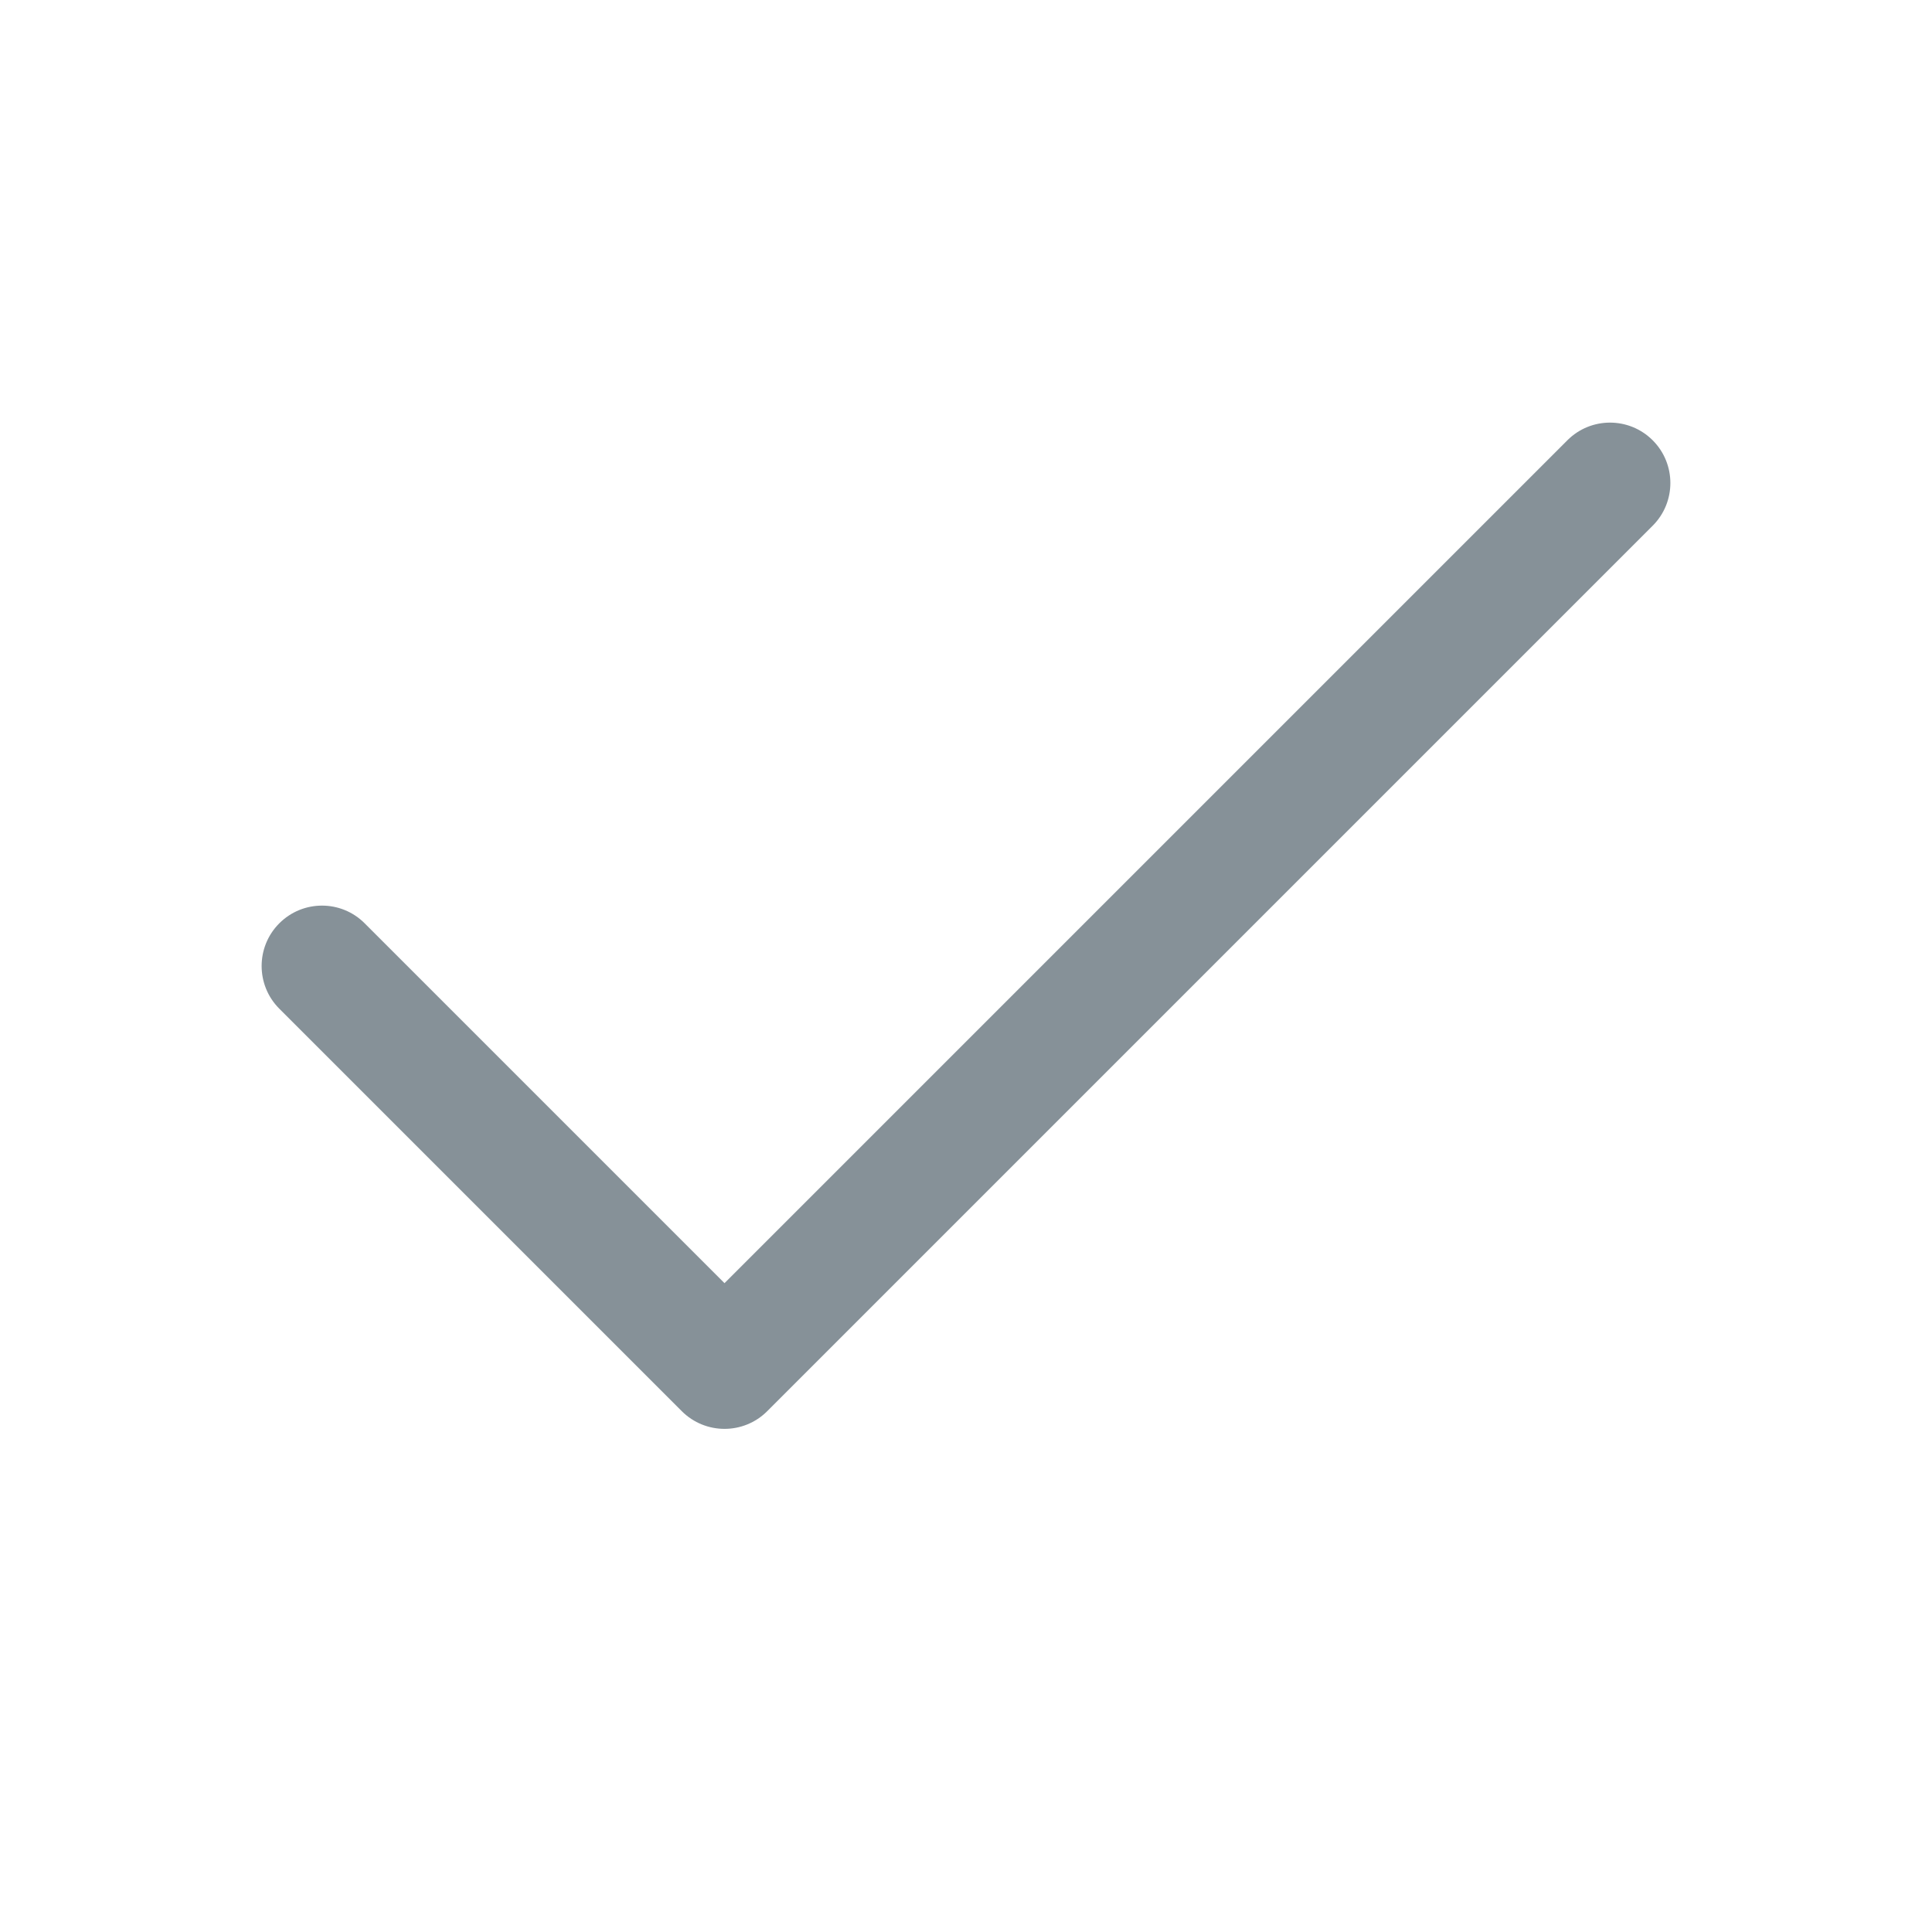
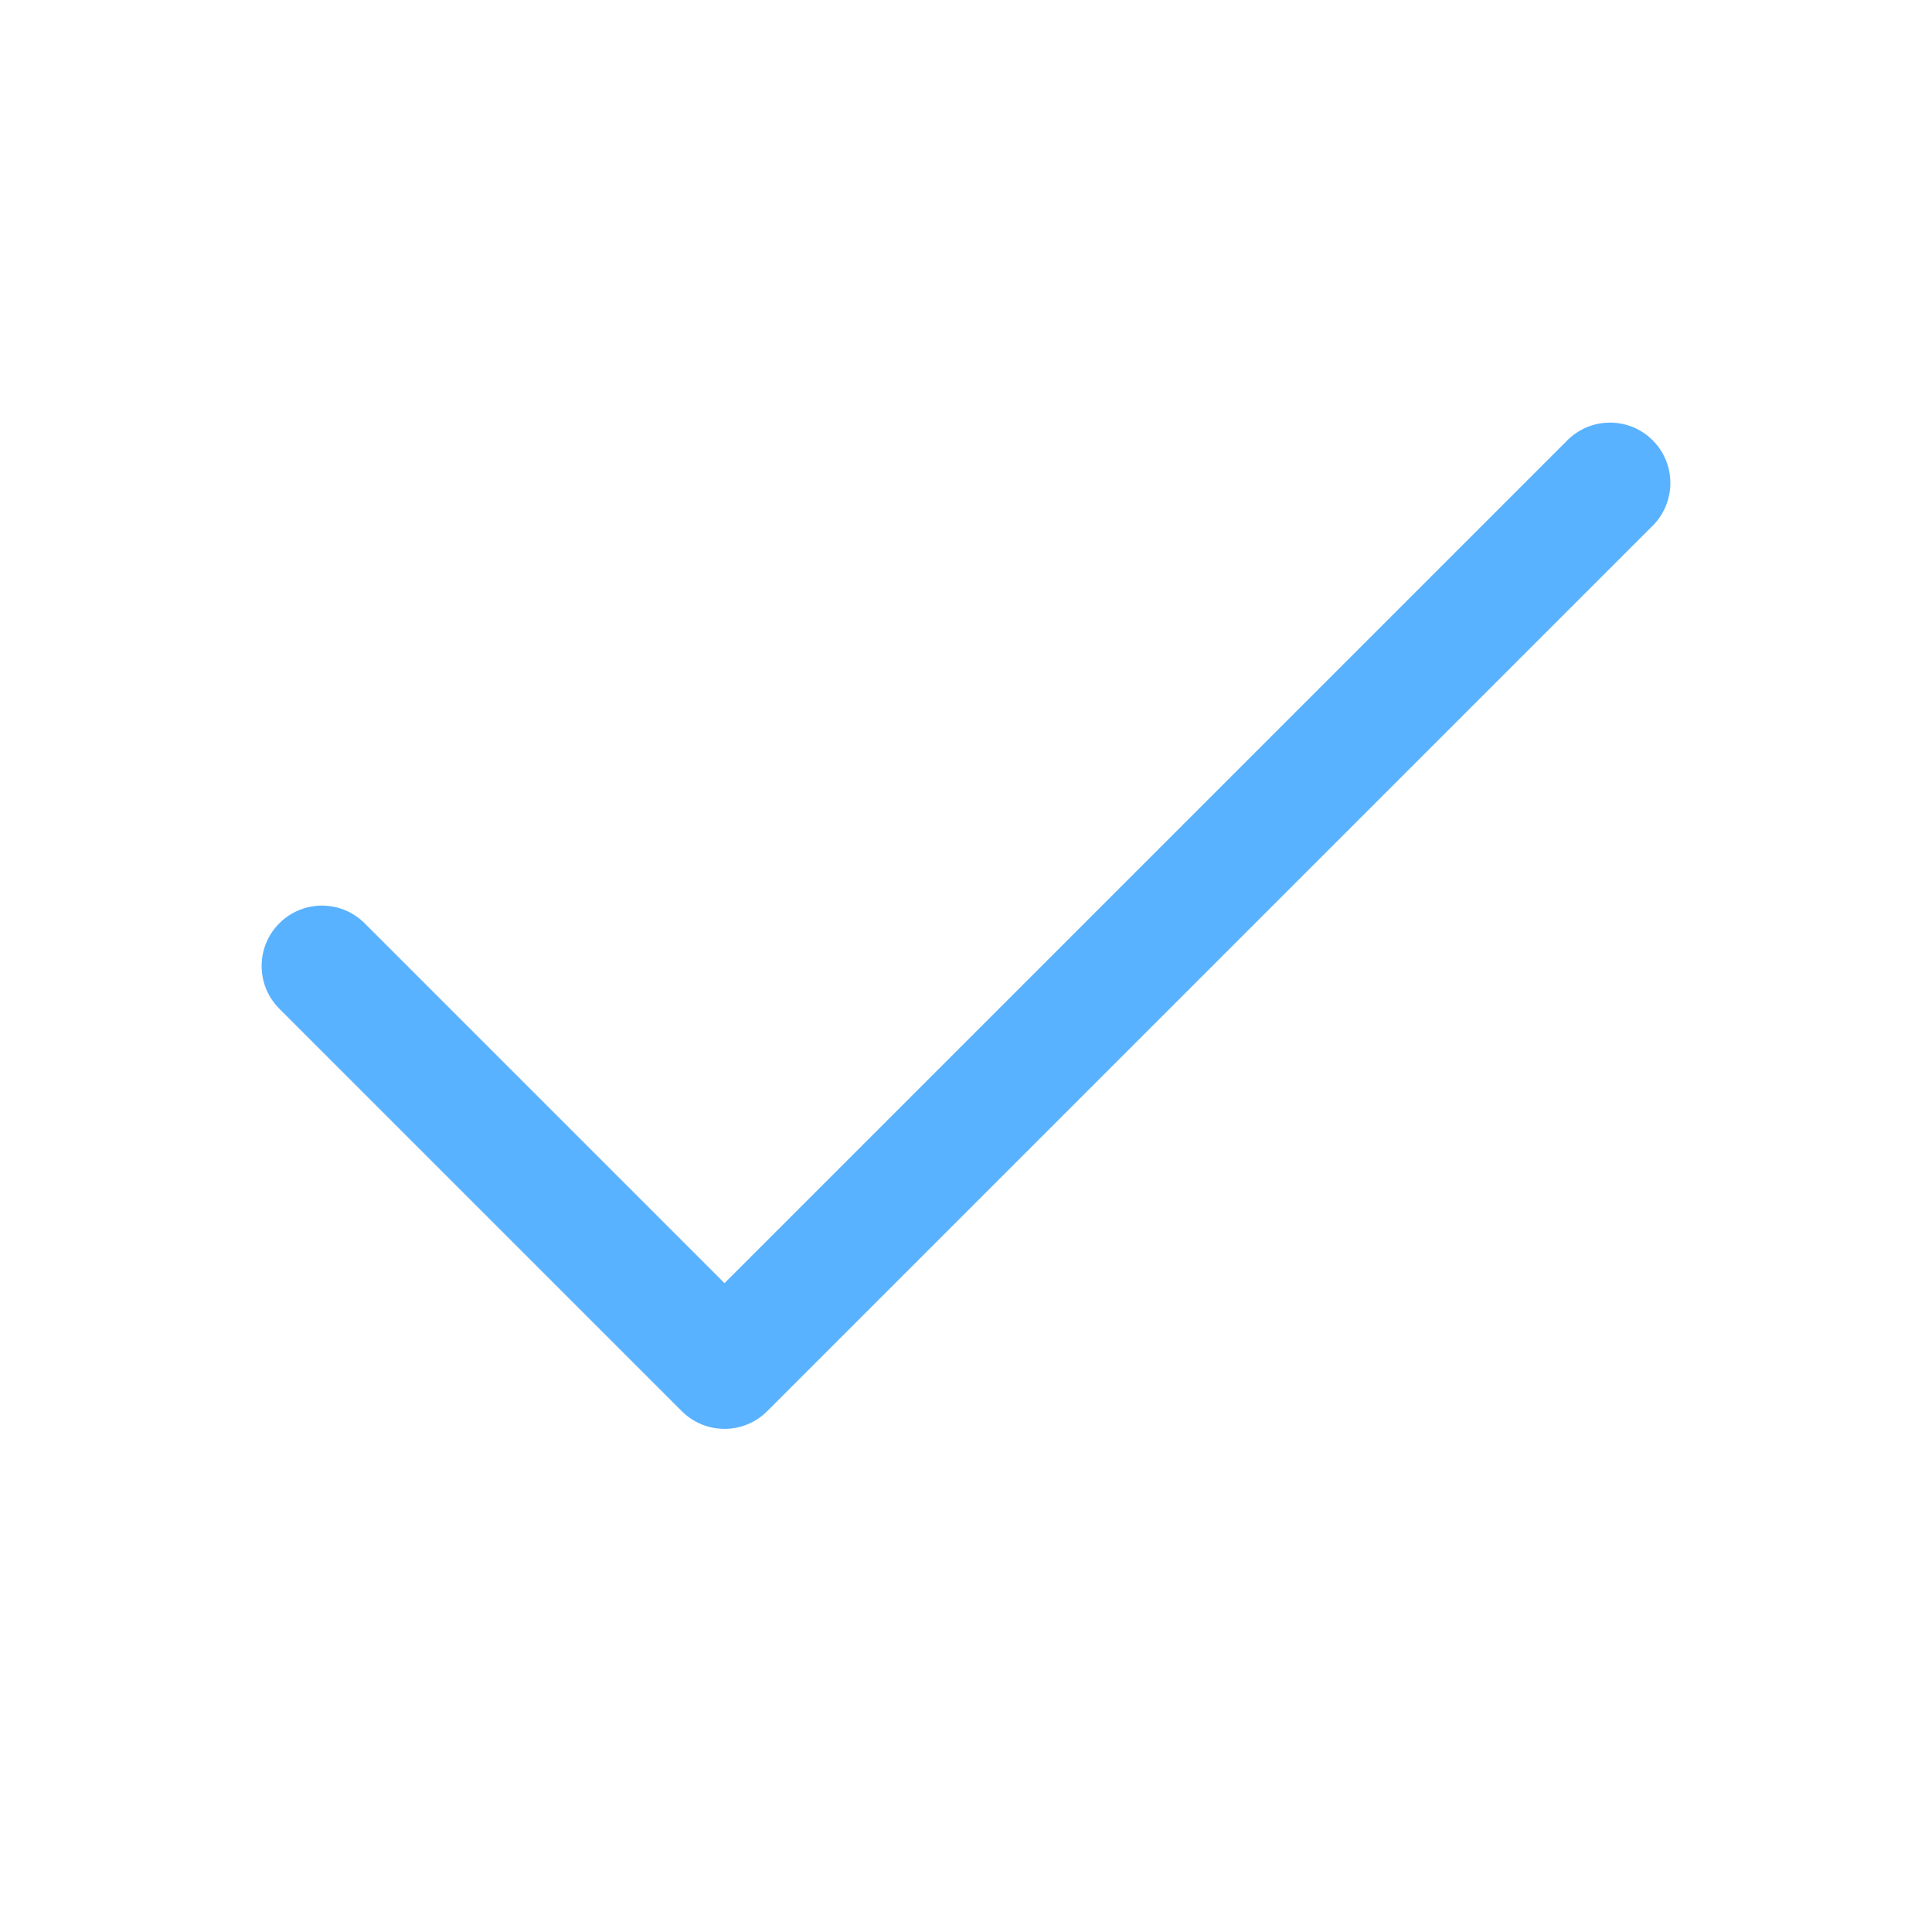
<svg xmlns="http://www.w3.org/2000/svg" width="32" height="32" viewBox="0 0 32 32" fill="none">
-   <path fill-rule="evenodd" clip-rule="evenodd" d="M27.374 7.293C27.764 7.683 27.764 8.317 27.374 8.707L12.707 23.374C12.317 23.764 11.684 23.764 11.293 23.374L4.626 16.707C4.236 16.317 4.236 15.683 4.626 15.293C5.017 14.902 5.65 14.902 6.04 15.293L12 21.253L25.96 7.293C26.35 6.902 26.983 6.902 27.374 7.293Z" fill="#869198" />
+   <path fill-rule="evenodd" clip-rule="evenodd" d="M27.374 7.293C27.764 7.683 27.764 8.317 27.374 8.707L12.707 23.374C12.317 23.764 11.684 23.764 11.293 23.374L4.626 16.707C4.236 16.317 4.236 15.683 4.626 15.293C5.017 14.902 5.65 14.902 6.04 15.293L12 21.253L25.96 7.293C26.35 6.902 26.983 6.902 27.374 7.293Z" fill="#59B2FF" />
</svg>
